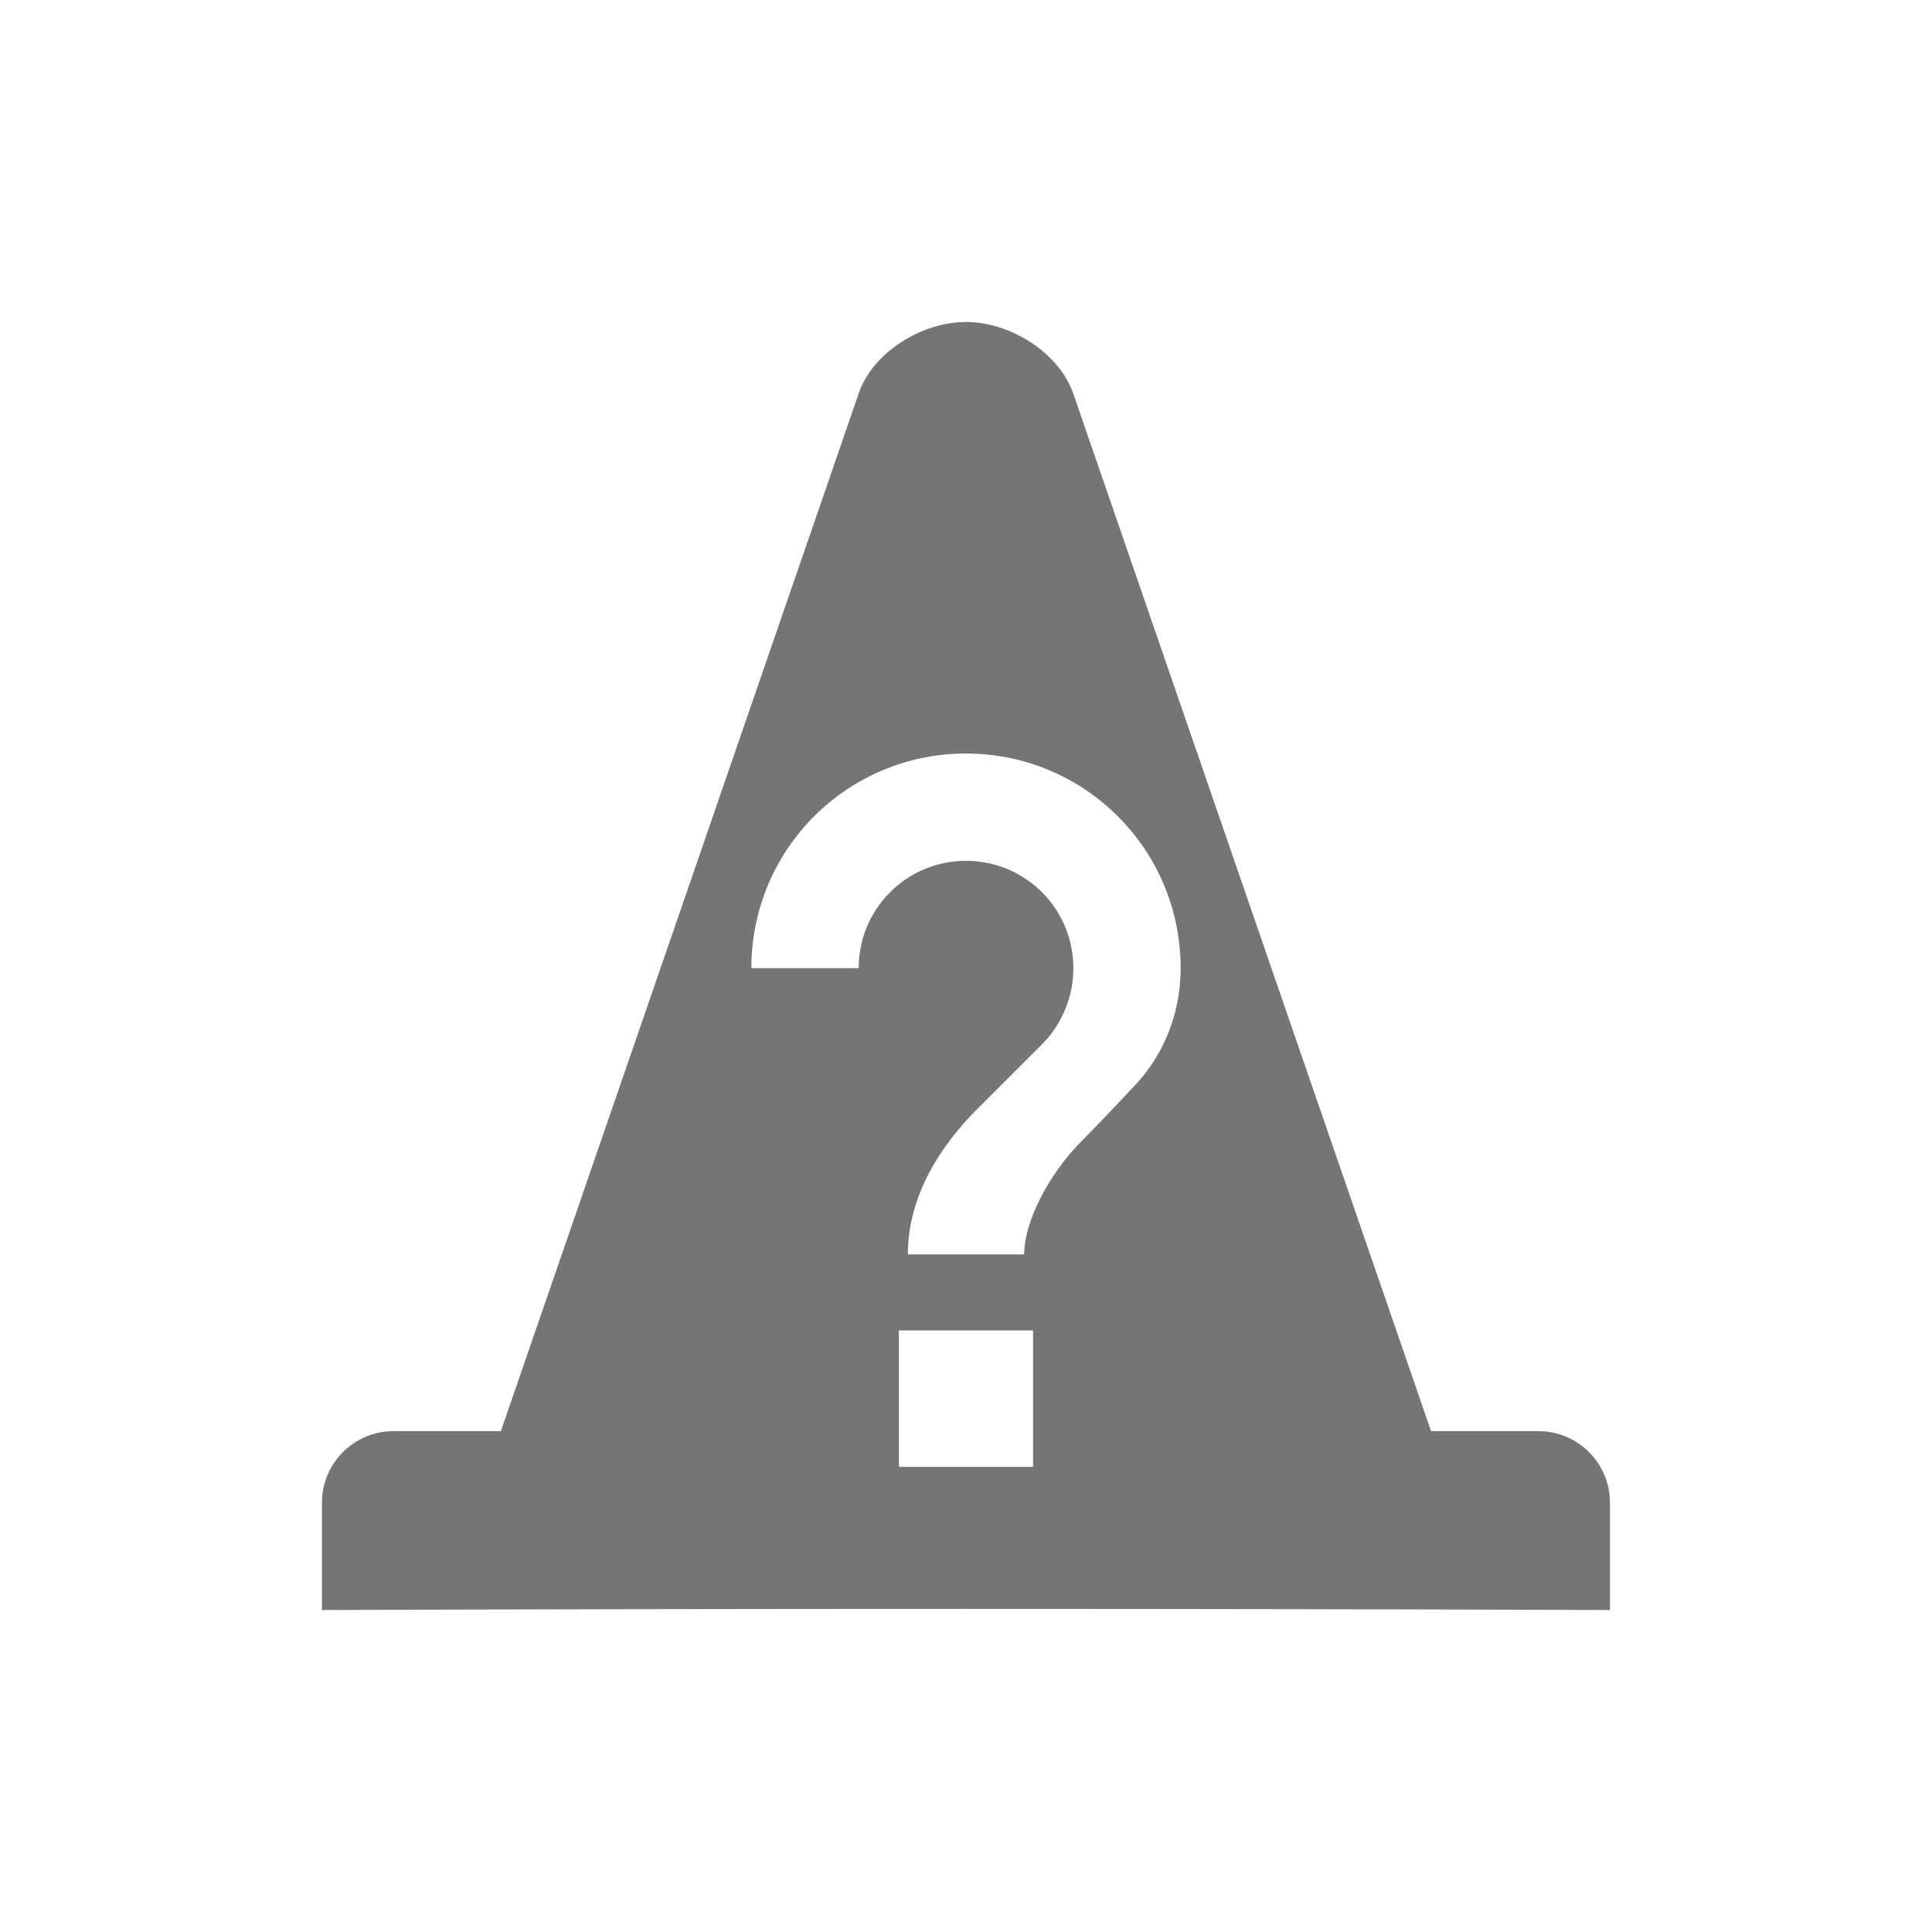
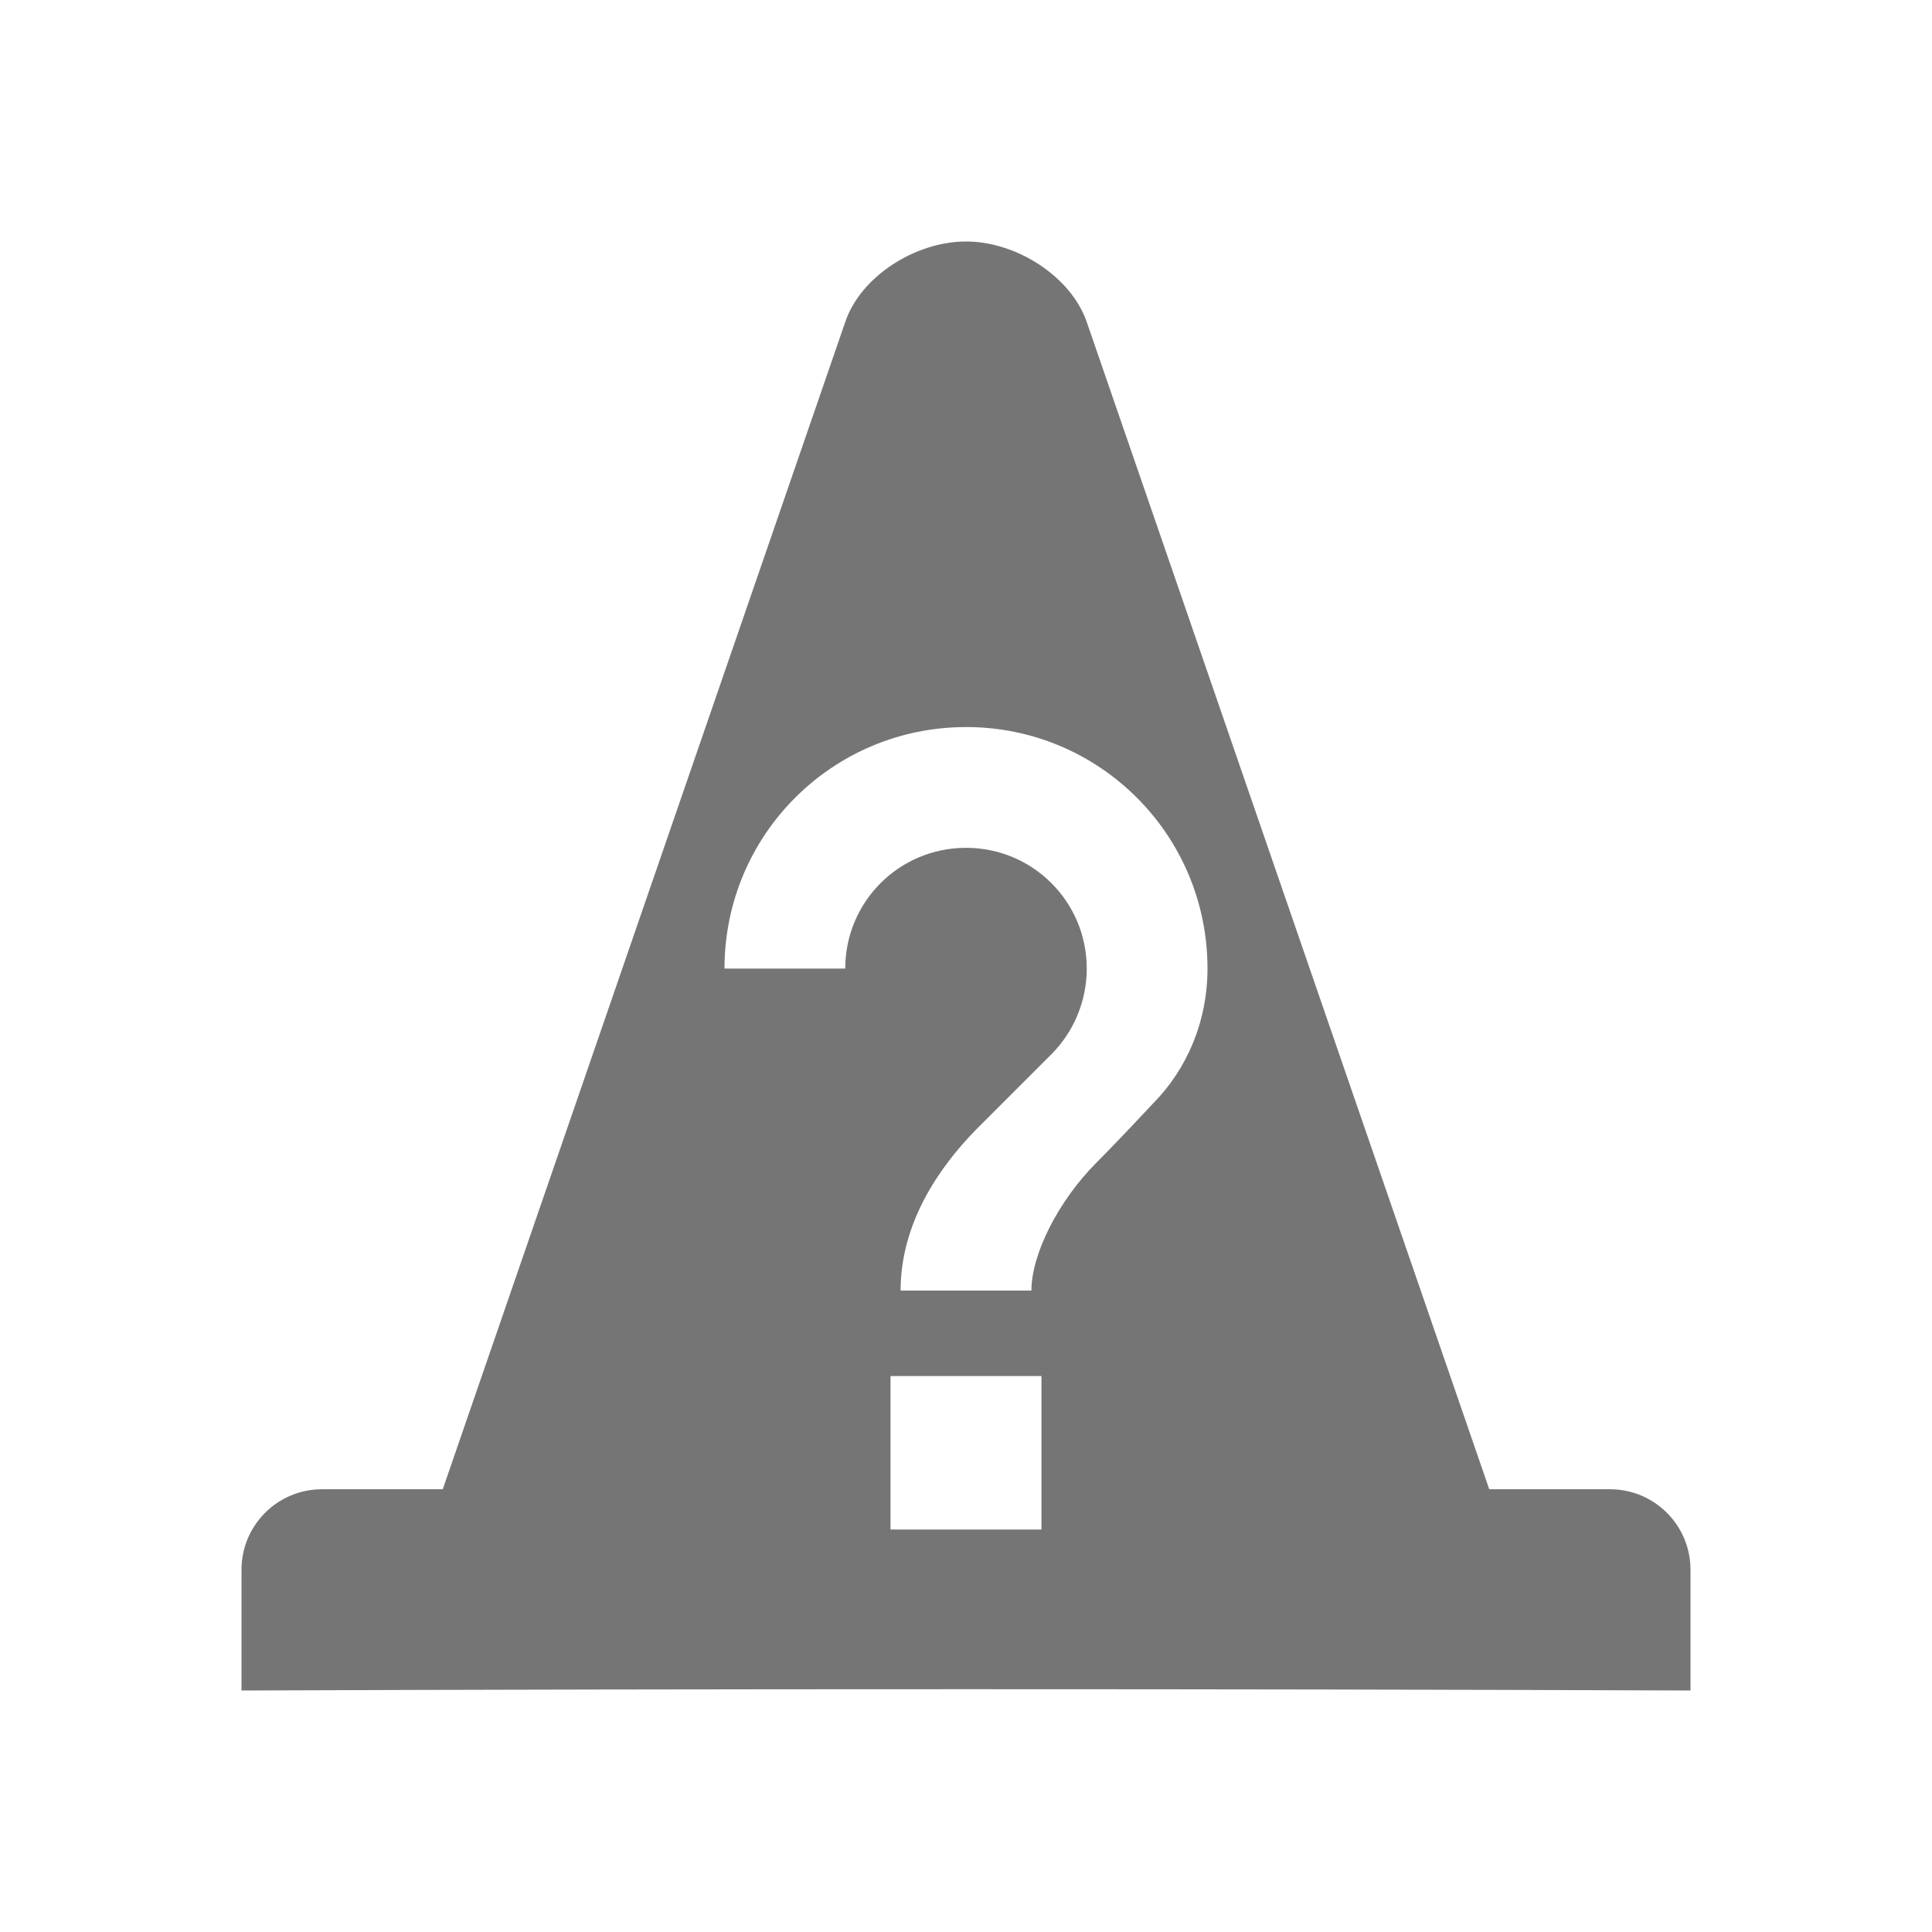
<svg xmlns="http://www.w3.org/2000/svg" width="48" height="48" id="svg4682" version="1.1">
  <defs id="defs4684" />
  <g id="layer1" transform="translate(0,-1004.362)">
-     <path style="color:#000000;fill:#757575;fill-opacity:1;fill-rule:nonzero;stroke:none;stroke-width:1;marker:none;visibility:visible;display:inline;overflow:visible;enable-background:accumulate" d="m 24,1012.362 c -1.125,0 -2.333,0.778 -2.667,1.778 l -8.889,25.778 -2.667,0 c -0.982,0 -1.778,0.796 -1.778,1.778 l 0,2.667 c 10.182,-0.038 21.818,-0.038 32,0 l 0,-2.667 c 0,-0.982 -0.796,-1.778 -1.778,-1.778 l -2.667,0 -8.889,-25.778 c -0.343,-0.996 -1.542,-1.778 -2.667,-1.778 z m 0,10.722 c 2.951,0 5.333,2.382 5.333,5.333 0,1.173 -0.458,2.236 -1.222,3 0,0 -0.707,0.762 -1.222,1.278 -0.853,0.853 -1.444,2.033 -1.444,2.833 l -2.889,0 c 0,-1.476 0.831,-2.702 1.667,-3.556 l 1.667,-1.667 c 0.48,-0.48 0.778,-1.16 0.778,-1.889 0,-1.476 -1.191,-2.667 -2.667,-2.667 -1.476,0 -2.667,1.191 -2.667,2.667 l -2.667,0 c 0,-2.951 2.382,-5.333 5.333,-5.333 z m -1.667,14.333 3.333,0 0,3.389 -3.333,0 0,-3.389 z" id="path4926" />
+     <path style="color:#000000;display:inline;overflow:visible;visibility:visible;fill:#757575;fill-opacity:1;fill-rule:nonzero;stroke:none;stroke-width:1.125;marker:none;enable-background:accumulate" d="m 24,1010.362 c -1.265,0 -2.624,0.876 -3,2 l -10,29 H 8 c -1.105,0 -2,0.895 -2,2 v 3 c 11.455,-0.043 24.545,-0.043 36,0 v -3 c 0,-1.105 -0.895,-2 -2,-2 H 37 L 27,1012.362 c -0.386,-1.121 -1.735,-2 -3,-2 z m 0,12.063 c 3.32,0 6,2.68 6,6 0,1.32 -0.515,2.515 -1.375,3.375 0,0 -0.795,0.857 -1.375,1.438 -0.96,0.96 -1.625,2.288 -1.625,3.188 h -3.25 c 0,-1.66 0.935,-3.04 1.875,-4 l 1.875,-1.875 c 0.54,-0.54 0.875,-1.305 0.875,-2.125 0,-1.66 -1.34,-3 -3,-3 -1.66,0 -3,1.34 -3,3 h -3 c 0,-3.32 2.68,-6 6,-6 z M 22.125,1038.55 h 3.75 v 3.812 h -3.75 z" id="path4926" />
  </g>
</svg>
